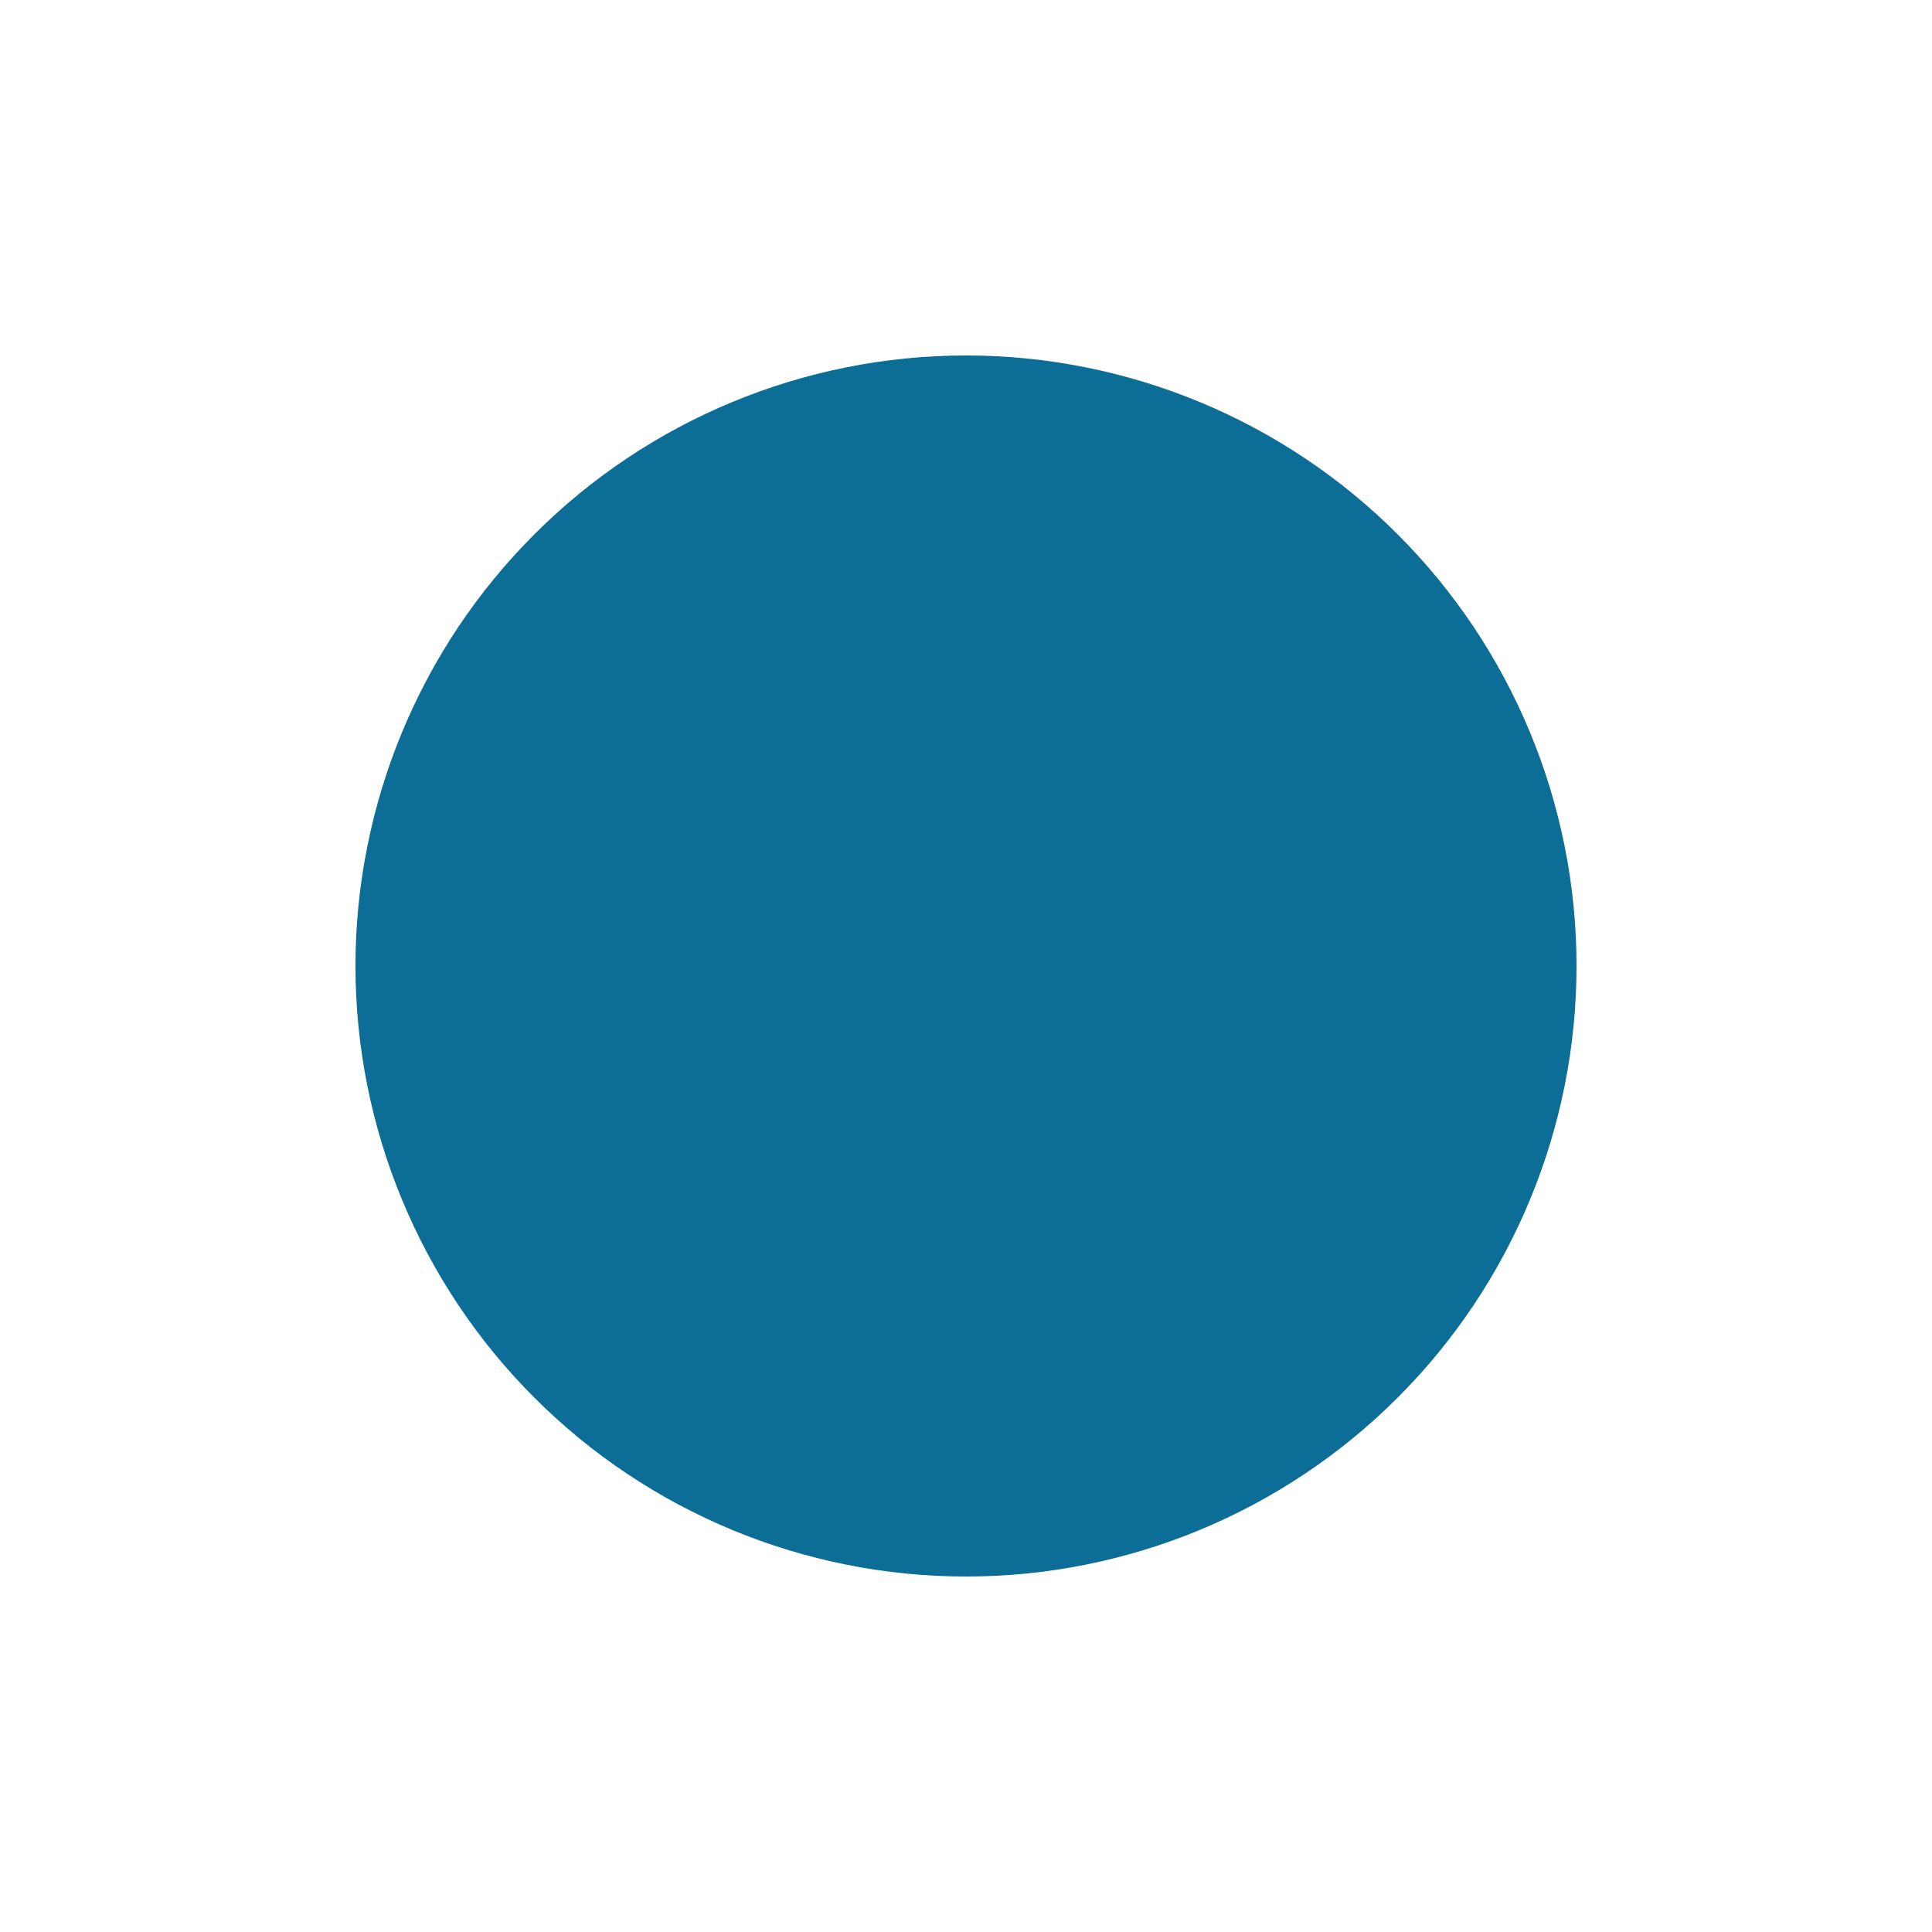
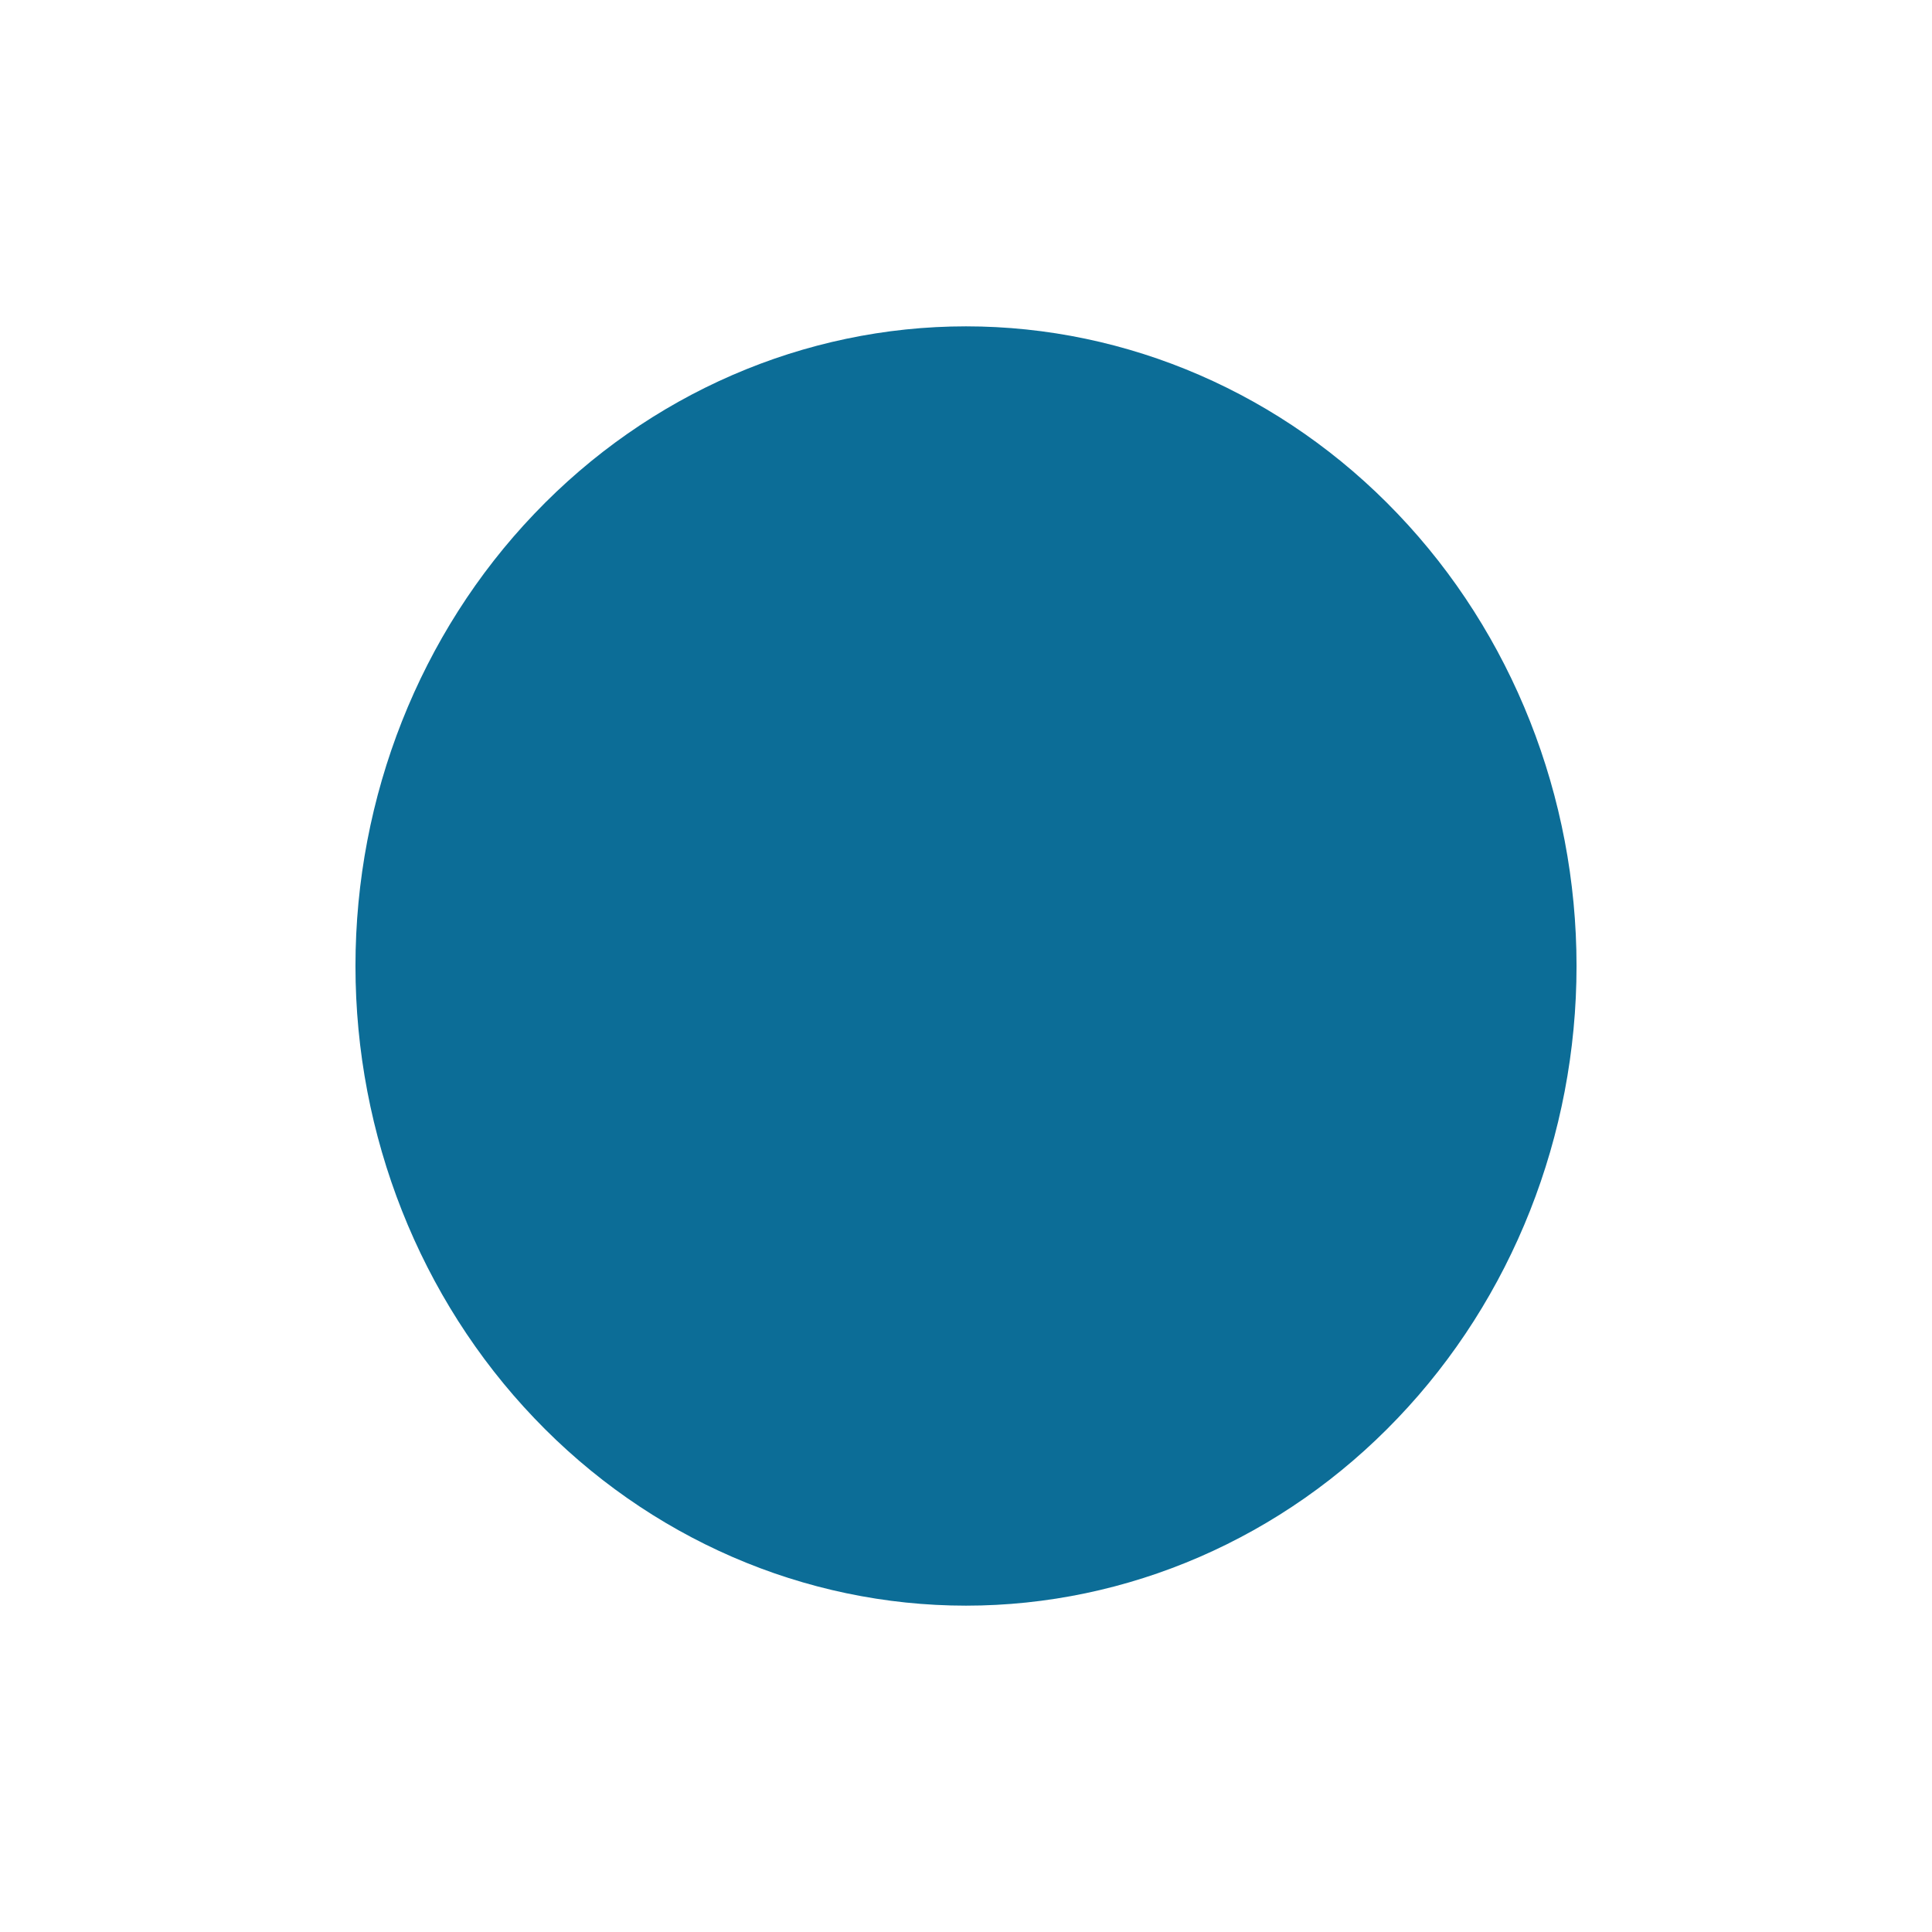
<svg xmlns="http://www.w3.org/2000/svg" viewBox="0 0 48 48" id="bowtie" width="48px" height="48px">
-   <g id="rotation" transform="rotate(-5.412119 24 24) translate(24 24) scale(1.25 1.25) translate(-24 -24)">
-     <path id="bow" d="M 29.939 18.396 C 27.169 19.582 24 21.489 24 24 C 24 21.489 20.831 19.582 18.061 18.396 C 15.663 17.369 12.918 18.385 12.34 20.933 C 12.137 21.825 12 22.852 12 24 C 12 25.148 12.137 26.175 12.34 27.067 C 12.918 29.615 15.663 30.631 18.061 29.604 C 20.831 28.418 24 26.511 24 24 C 24 26.511 27.169 28.418 29.939 29.604 C 32.337 30.631 35.082 29.615 35.66 27.067 C 35.863 26.175 36 25.148 36 24 C 36 22.852 35.863 21.825 35.66 20.933 C 35.082 18.385 32.337 17.369 29.939 18.396 Z" fill="#55b4ed" fill-opacity="0.175" stroke-width="1" />
-     <path id="shadow" d="M 29.316 22.949 C 29.84 22.774 30.123 22.208 29.948 21.684 C 29.774 21.16 29.207 20.877 28.684 21.051 L 25.684 22.051 C 25.16 22.226 24.877 22.792 25.051 23.316 C 25.188 23.727 25.567 23.99 25.977 24 C 25.567 24.01 25.188 24.273 25.051 24.684 C 24.877 25.208 25.16 25.774 25.684 25.949 L 28.684 26.949 C 29.207 27.123 29.774 26.84 29.948 26.316 C 30.123 25.792 29.84 25.226 29.316 25.051 L 26.316 24.051 C 26.219 24.019 26.12 24.002 26.023 24 C 26.12 23.998 26.219 23.981 26.316 23.949 L 29.316 22.949 Z M 18.051 21.684 C 17.877 22.208 18.16 22.774 18.684 22.949 L 21.684 23.949 C 21.781 23.981 21.879 23.998 21.977 24 C 21.879 24.002 21.781 24.019 21.684 24.051 L 18.684 25.051 C 18.16 25.226 17.877 25.792 18.051 26.316 C 18.226 26.84 18.792 27.123 19.316 26.949 L 22.316 25.949 C 22.84 25.774 23.123 25.208 22.948 24.684 C 22.811 24.273 22.433 24.01 22.023 24 C 22.433 23.99 22.811 23.727 22.948 23.316 C 23.123 22.792 22.84 22.226 22.316 22.051 L 19.316 21.051 C 18.792 20.877 18.226 21.16 18.051 21.684 Z" fill="#007fb4" fill-opacity="0.175" stroke-width="1" />
-   </g>
-   <g id="dot_scale" transform="translate(24 24) scale(3.792135 3.792135) translate(-24 -24)">
-     <path id="dot" d="M 24 20 C 22.94 20 21.921 20.422 21.172 21.172 C 20.422 21.921 20 22.94 20 24 C 20 25.06 20.422 26.079 21.172 26.828 C 21.921 27.578 22.94 28 24 28 C 25.06 28 26.079 27.578 26.828 26.828 C 27.578 26.079 28 25.06 28 24 C 28 22.94 27.578 21.921 26.828 21.172 C 26.079 20.422 25.06 20 24 20 Z" fill="#0c6d97" stroke-width="1" />
+   <g id="squish_correction" transform="translate(24 24) scale(1 1.0477) translate(-24 -24)">
+     <g id="rotation" transform="rotate(-5.412119 24 24) translate(24 24) scale(0.444 0.444) translate(-24 -24)">
+       <path id="bow" d="M 29.939 18.396 C 27.169 19.582 24 21.489 24 24 C 24 21.489 20.831 19.582 18.061 18.396 C 15.663 17.369 12.918 18.385 12.34 20.933 C 12.137 21.825 12 22.852 12 24 C 12 25.148 12.137 26.175 12.34 27.067 C 12.918 29.615 15.663 30.631 18.061 29.604 C 20.831 28.418 24 26.511 24 24 C 24 26.511 27.169 28.418 29.939 29.604 C 32.337 30.631 35.082 29.615 35.66 27.067 C 35.863 26.175 36 25.148 36 24 C 36 22.852 35.863 21.825 35.66 20.933 C 35.082 18.385 32.337 17.369 29.939 18.396 Z" fill="#55b4ed" fill-opacity="0.175" stroke-width="1" />
+       <path id="shadow" d="M 29.316 22.949 C 29.84 22.774 30.123 22.208 29.948 21.684 C 29.774 21.16 29.207 20.877 28.684 21.051 L 25.684 22.051 C 25.16 22.226 24.877 22.792 25.051 23.316 C 25.188 23.727 25.567 23.99 25.977 24 C 25.567 24.01 25.188 24.273 25.051 24.684 C 24.877 25.208 25.16 25.774 25.684 25.949 L 28.684 26.949 C 29.207 27.123 29.774 26.84 29.948 26.316 C 30.123 25.792 29.84 25.226 29.316 25.051 L 26.316 24.051 C 26.219 24.019 26.12 24.002 26.023 24 C 26.12 23.998 26.219 23.981 26.316 23.949 L 29.316 22.949 Z M 18.051 21.684 C 17.877 22.208 18.16 22.774 18.684 22.949 L 21.684 23.949 C 21.781 23.981 21.879 23.998 21.977 24 C 21.879 24.002 21.781 24.019 21.684 24.051 L 18.684 25.051 C 18.16 25.226 17.877 25.792 18.051 26.316 C 18.226 26.84 18.792 27.123 19.316 26.949 L 22.316 25.949 C 22.84 25.774 23.123 25.208 22.948 24.684 C 22.811 24.273 22.433 24.01 22.023 24 C 22.433 23.99 22.811 23.727 22.948 23.316 C 23.123 22.792 22.84 22.226 22.316 22.051 L 19.316 21.051 C 18.792 20.877 18.226 21.16 18.051 21.684 Z" fill="#007fb4" fill-opacity="0.175" stroke-width="1" />
+     </g>
+     <g id="dot_scale" transform="translate(24 24) scale(3.792135 3.792135) translate(-24 -24)">
+       <path id="dot" d="M 24 20 C 22.94 20 21.921 20.422 21.172 21.172 C 20.422 21.921 20 22.94 20 24 C 20 25.06 20.422 26.079 21.172 26.828 C 21.921 27.578 22.94 28 24 28 C 25.06 28 26.079 27.578 26.828 26.828 C 27.578 26.079 28 25.06 28 24 C 28 22.94 27.578 21.921 26.828 21.172 C 26.079 20.422 25.06 20 24 20 Z" fill="#0c6d97" stroke-width="1" />
+     </g>
  </g>
</svg>
